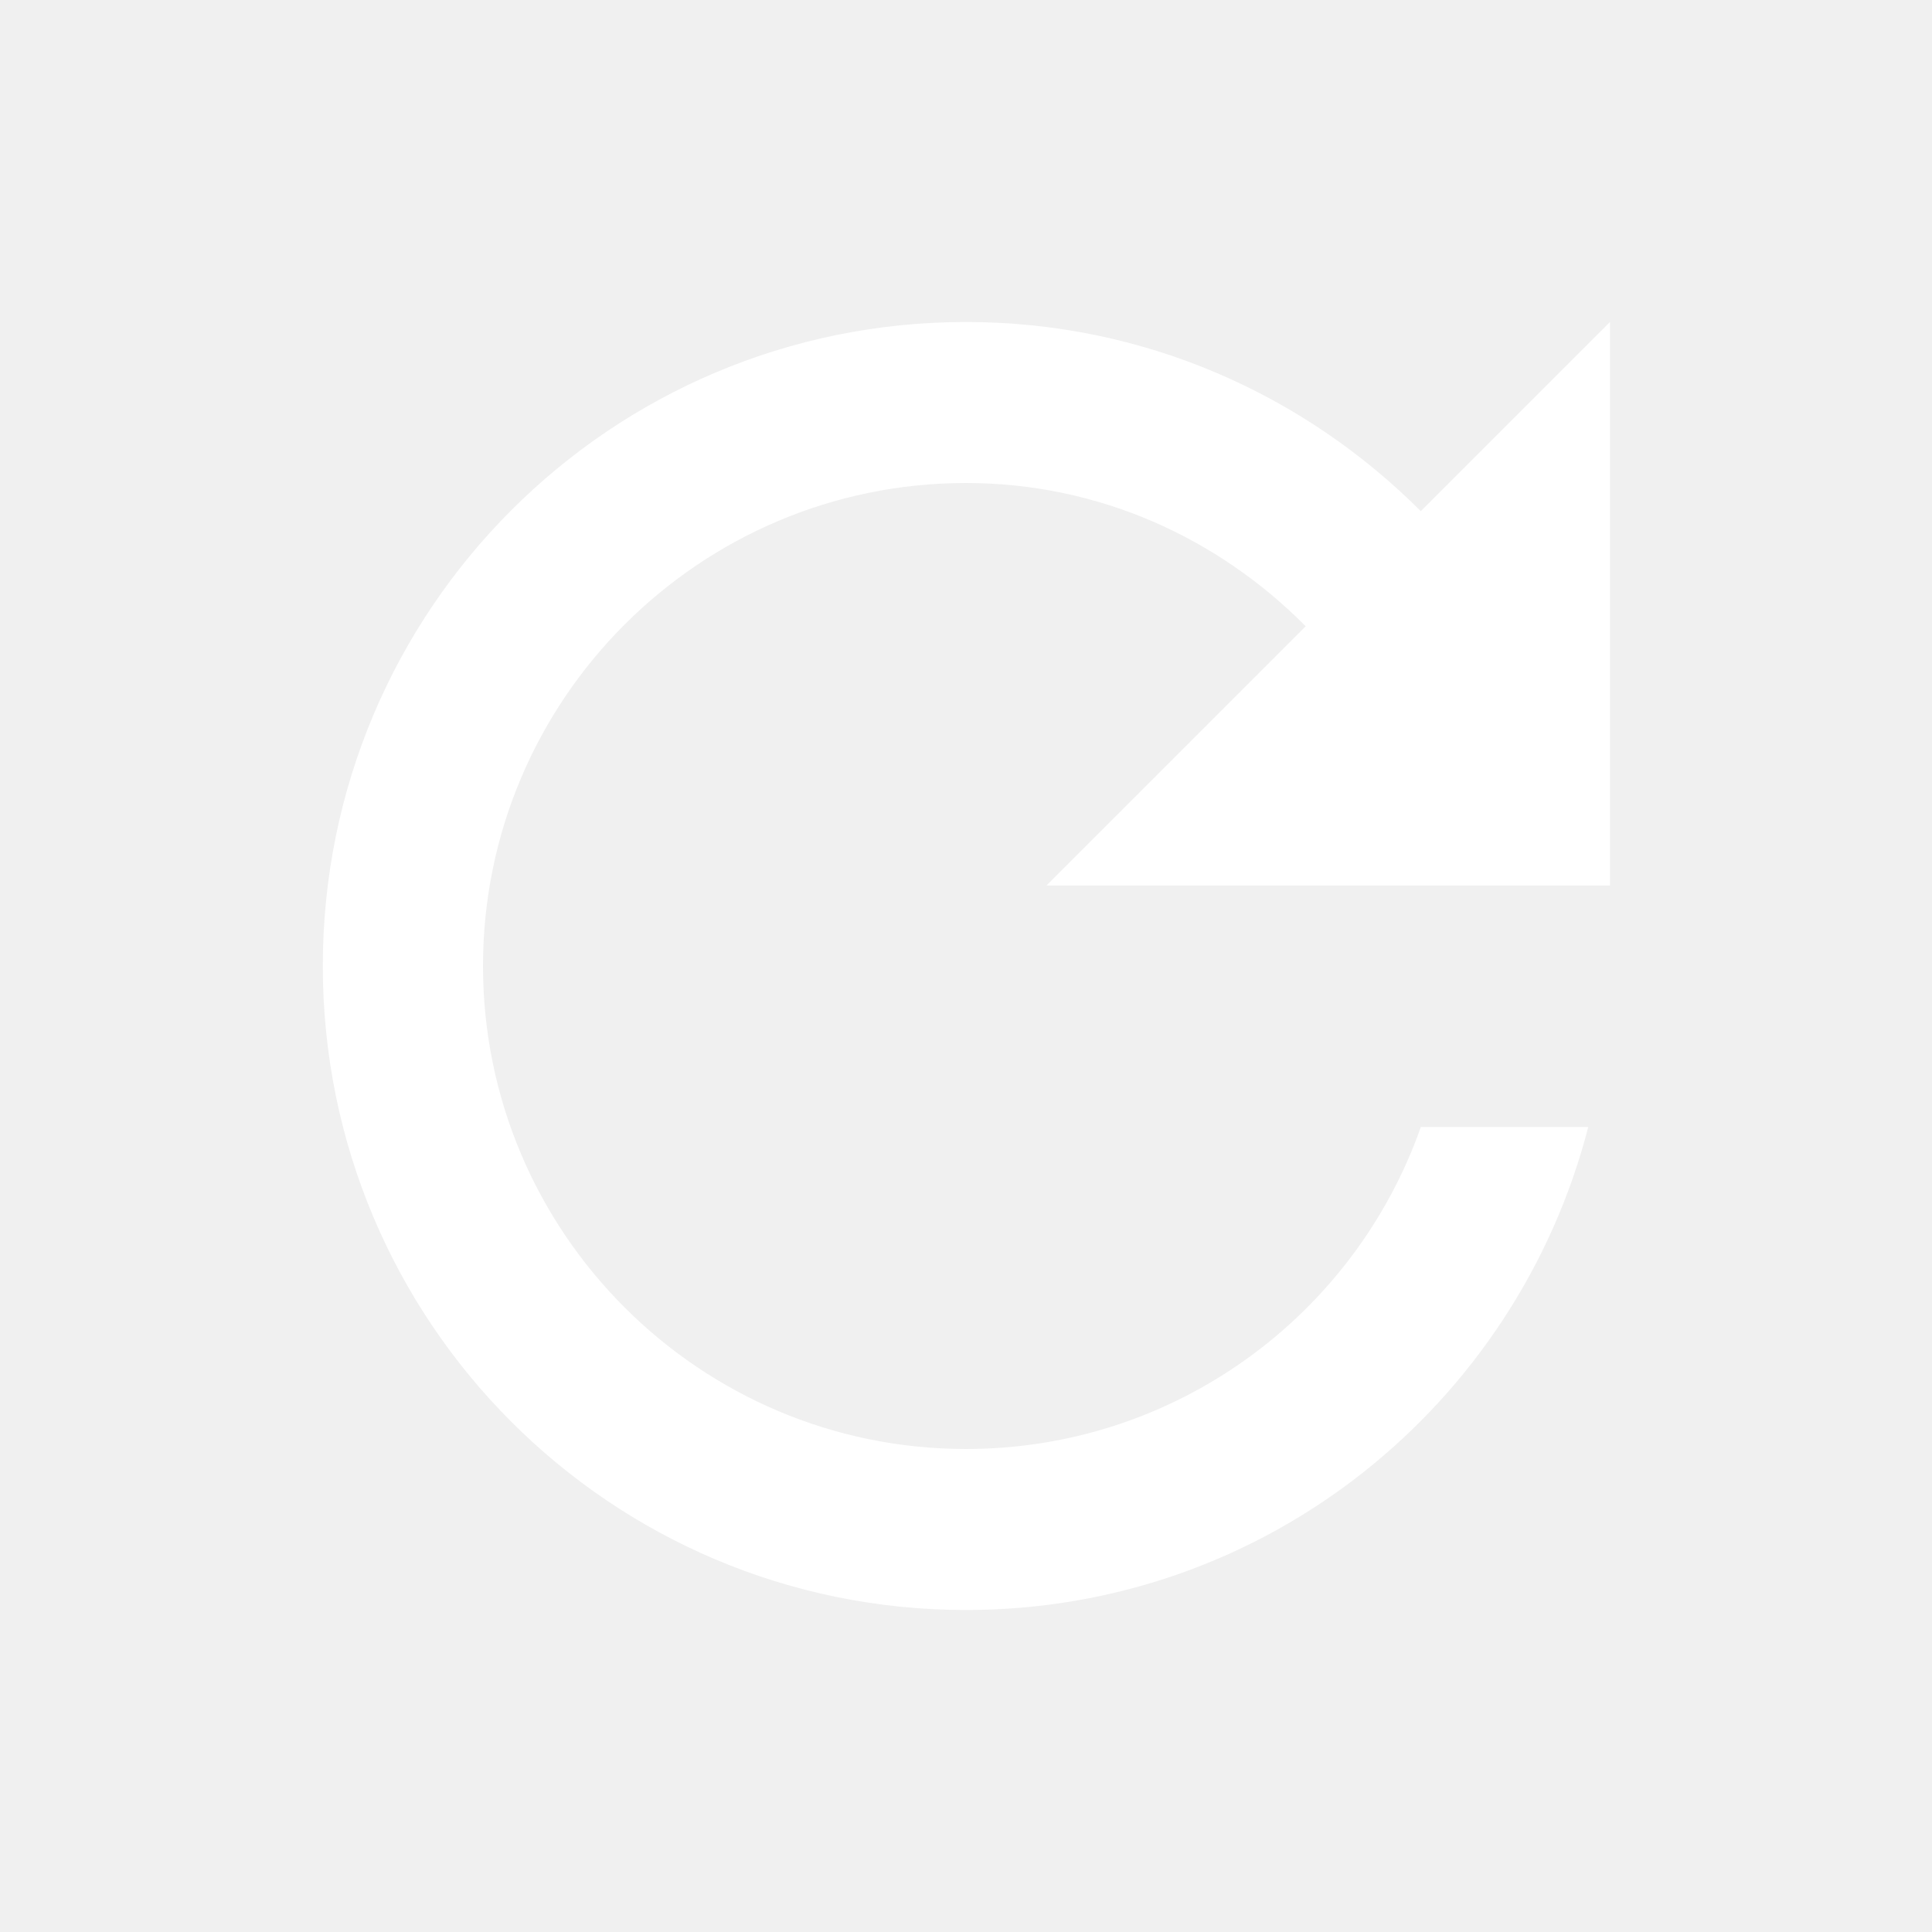
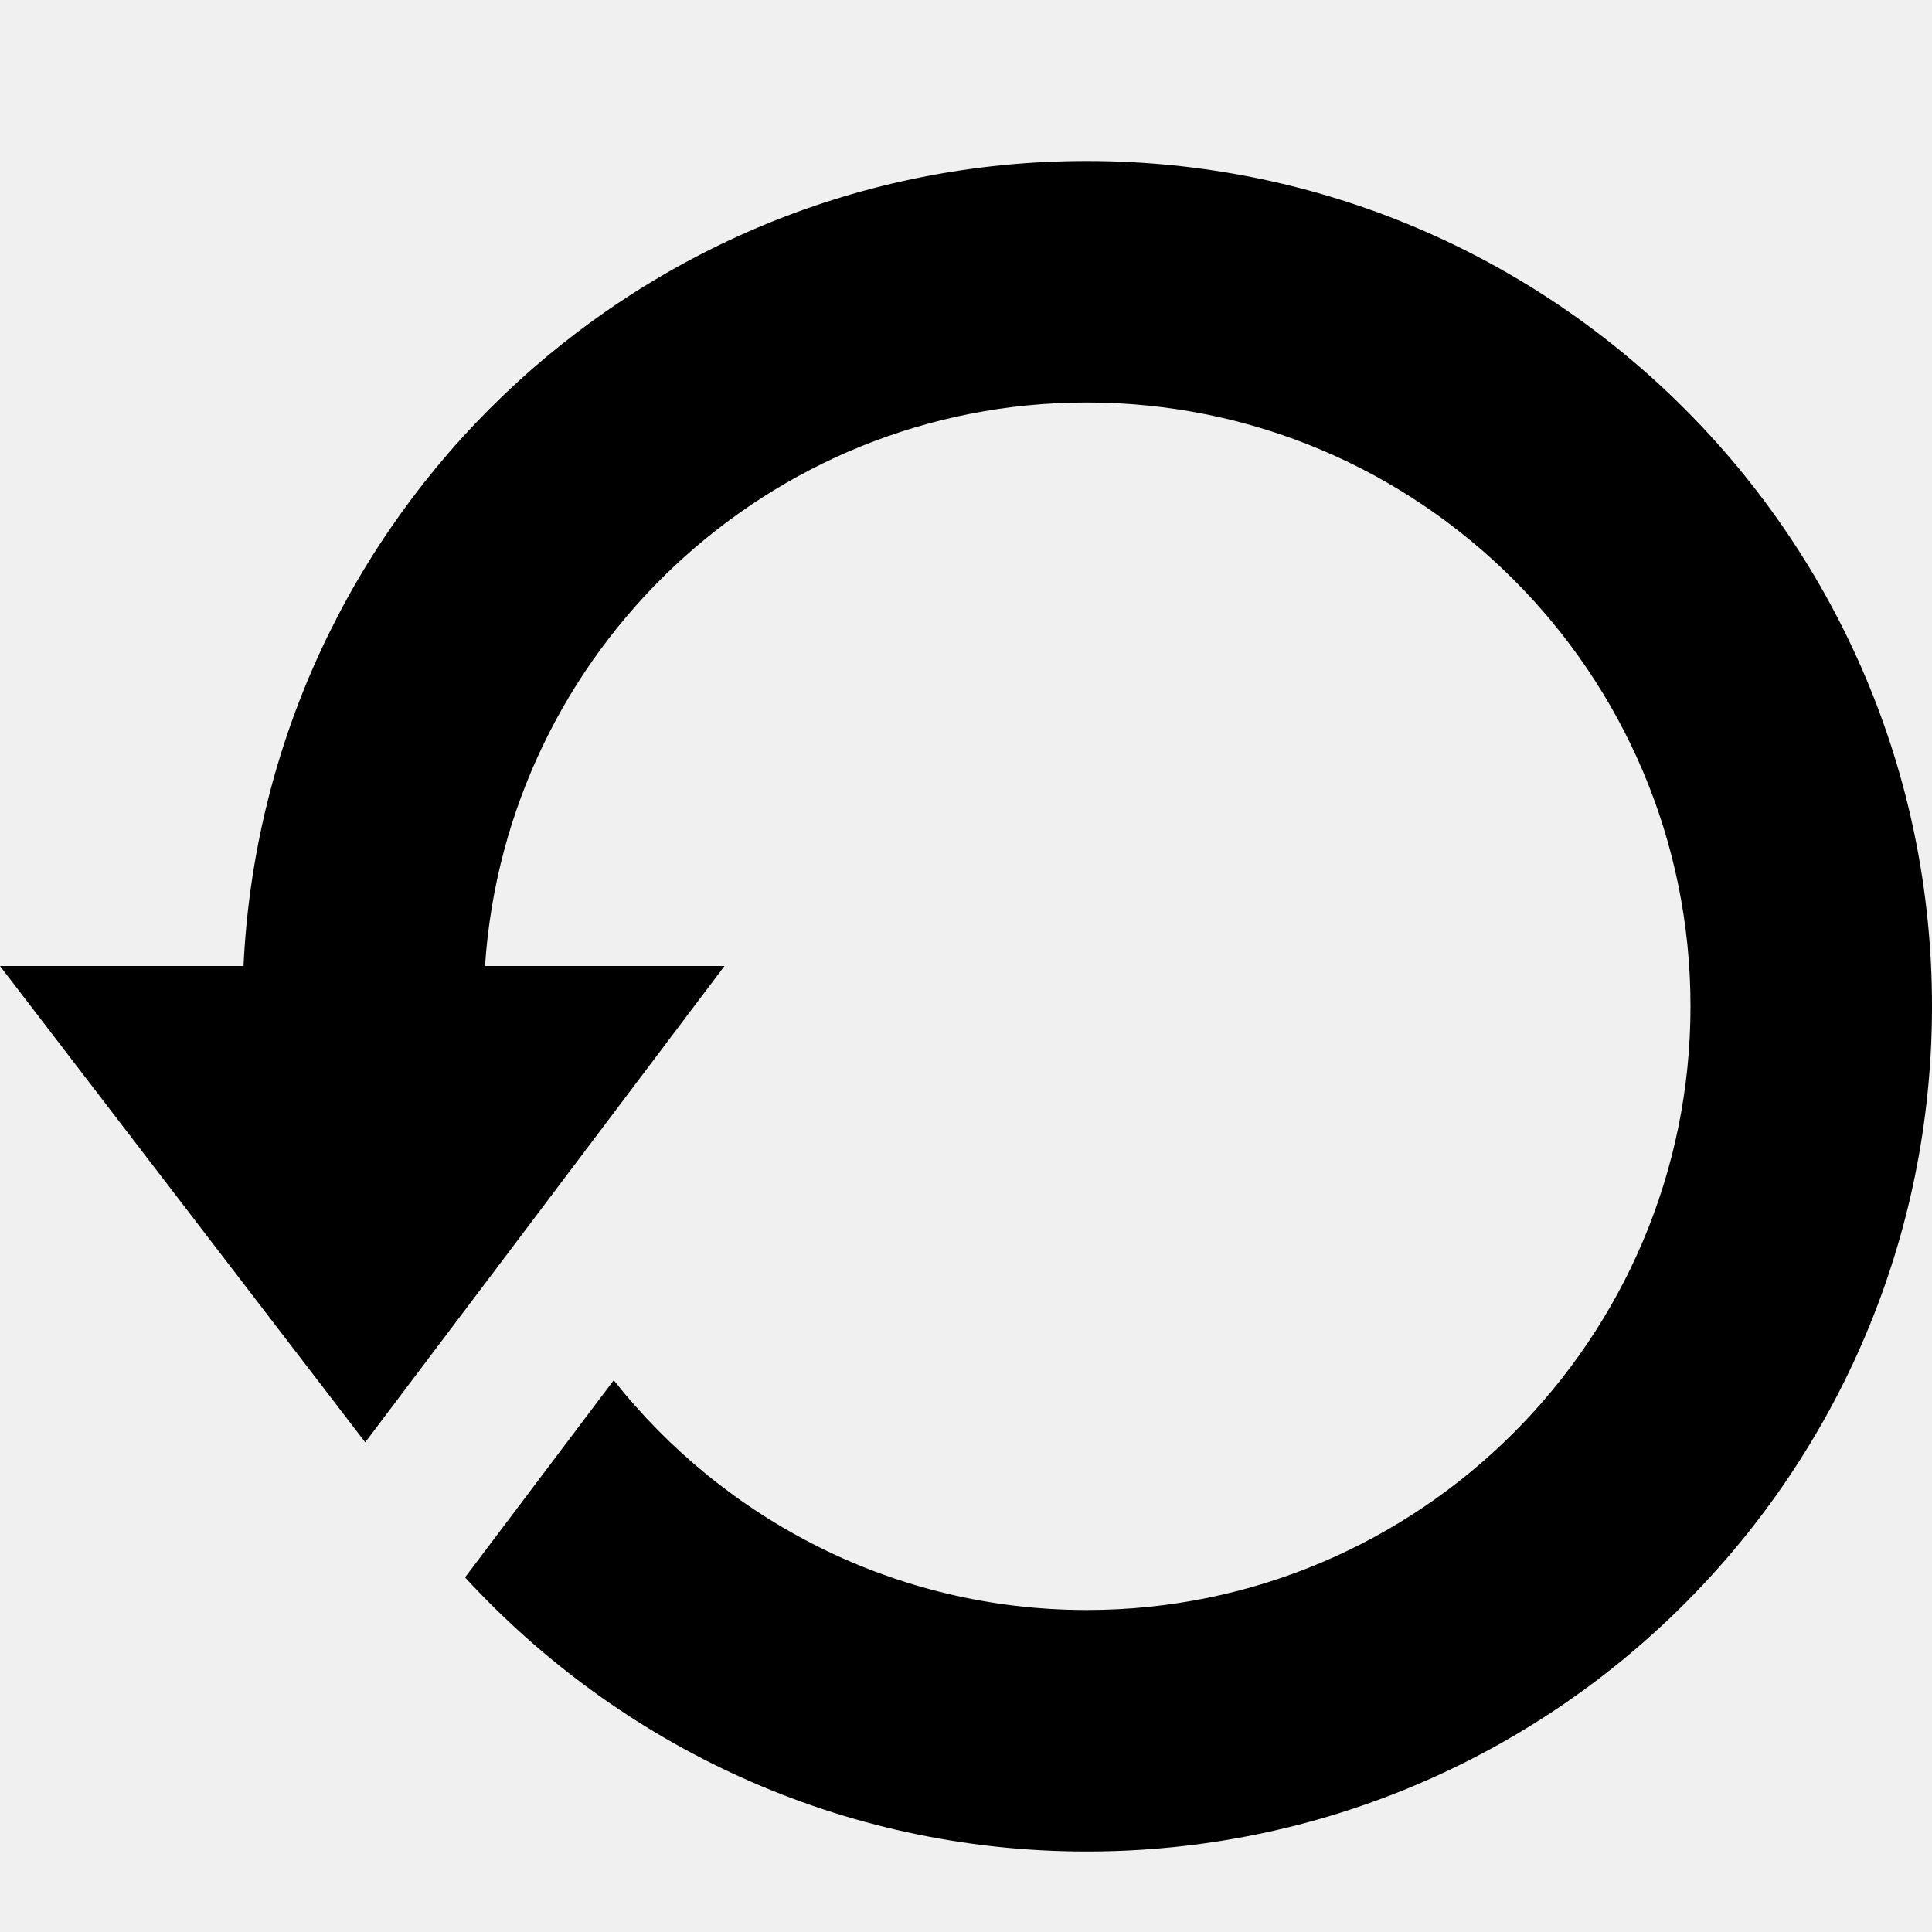
- <svg xmlns="http://www.w3.org/2000/svg" fill="#FFF" height="24" width="24">
-   <path d="M17.65 6.35C16.2 4.9 14.21 4 12 4c-4.42 0-7.99 3.58-7.99 8s3.57 8 7.99 8c3.73 0 6.84-2.55 7.73-6h-2.08c-.82 2.33-3.04 4-5.65 4-3.31 0-6-2.69-6-6s2.69-6 6-6c1.66 0 3.14.69 4.22 1.78L13 11h7V4l-2.35 2.35z" />
-   <path d="M0 0h24v24H0z" fill="none" />
+ <svg xmlns="http://www.w3.org/2000/svg" width="24" height="24" viewBox="0 0 24 24">
+   <path d="M13.5 2c-5.629 0-10.212 4.436-10.475 10h-3.025l4.537 5.917 4.463-5.917h-2.975c.26-3.902 3.508-7 7.475-7 4.136 0 7.5 3.364 7.5 7.5s-3.364 7.5-7.5 7.5c-2.381 0-4.502-1.119-5.876-2.854l-1.847 2.449c1.919 2.088 4.664 3.405 7.723 3.405 5.798 0 10.5-4.702 10.5-10.5s-4.702-10.5-10.5-10.5z" />
</svg>
